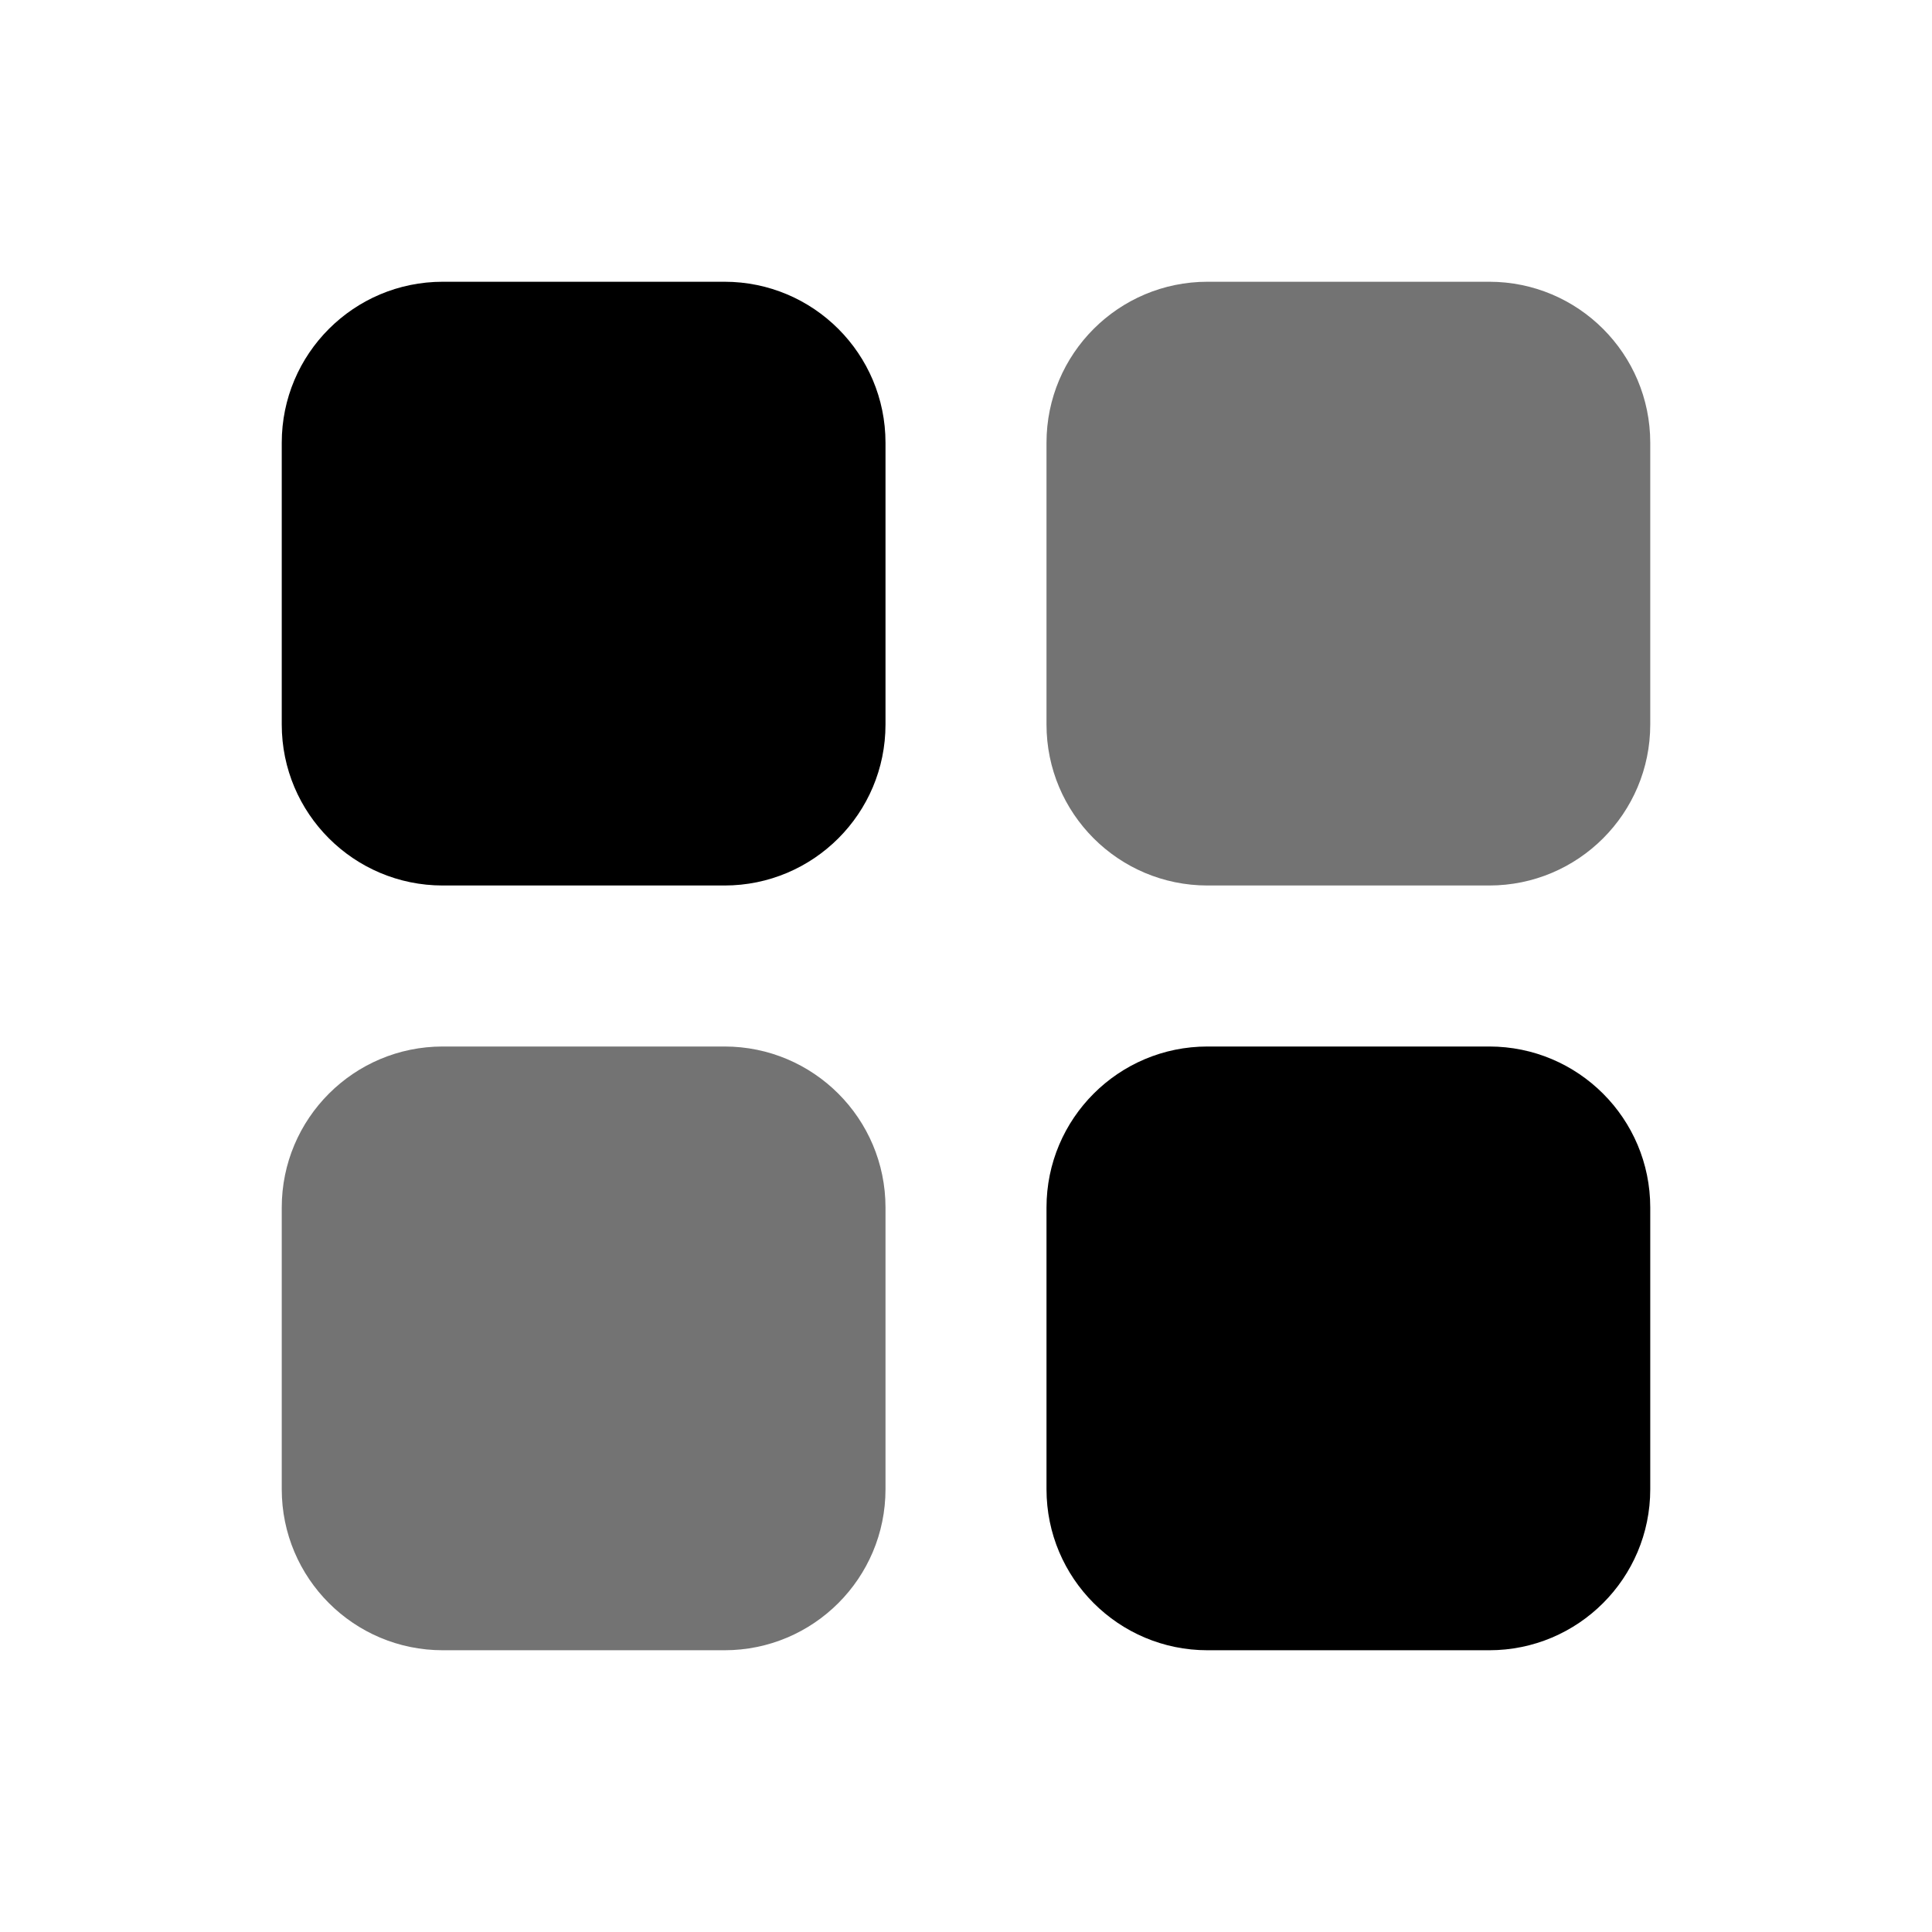
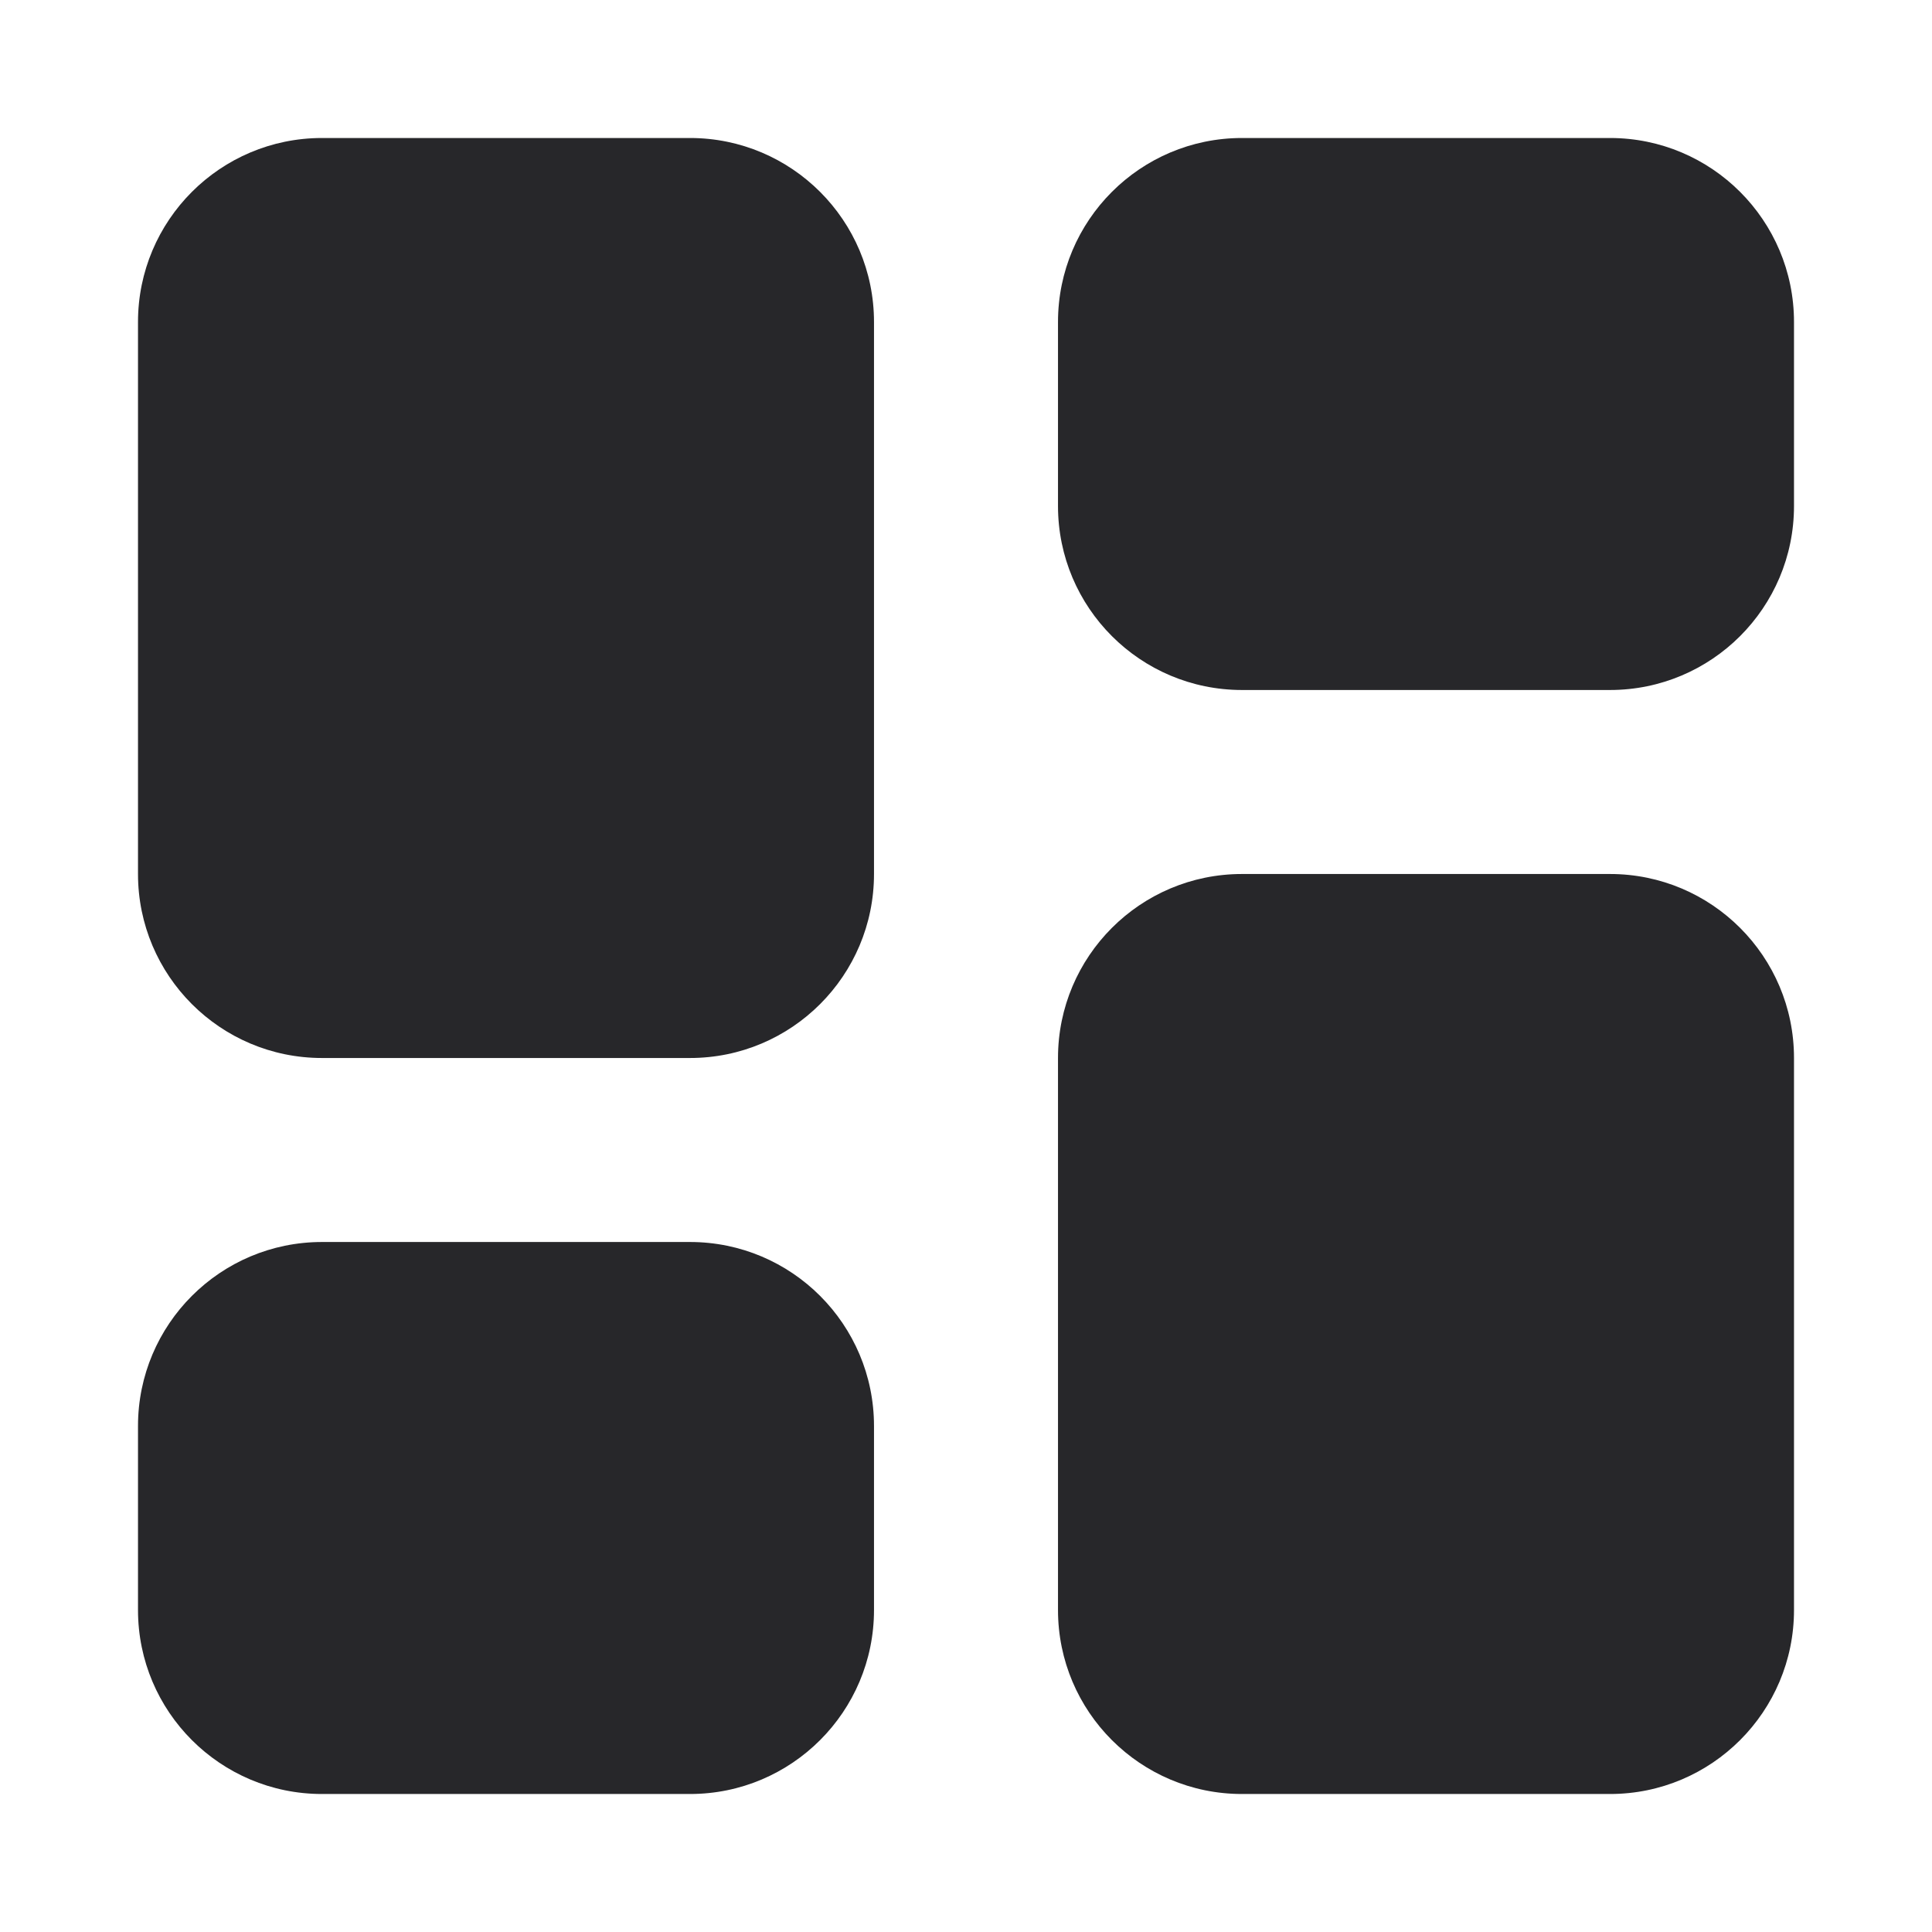
- <svg xmlns="http://www.w3.org/2000/svg" viewBox="0 0 24 24">
-   <rect x="3.5" y="3.5" width="7.5" height="7.5" rx="2" />
-   <rect x="13" y="3.5" width="7.5" height="7.5" rx="2" opacity=".55" />
-   <rect x="3.5" y="13" width="7.5" height="7.5" rx="2" opacity=".55" />
-   <rect x="13" y="13" width="7.5" height="7.5" rx="2" />
+ <svg xmlns="http://www.w3.org/2000/svg" width="24" height="24" viewBox="1.5 1.5 21 21" fill="#27272A">
+   <path d="M9 3a2 2 0 0 1 2 2v6a2 2 0 0 1 -2 2h-4a2 2 0 0 1 -2 -2v-6a2 2 0 0 1 2 -2zm0 12a2 2 0 0 1 2 2v2a2 2 0 0 1 -2 2h-4a2 2 0 0 1 -2 -2v-2a2 2 0 0 1 2 -2zm10 -4a2 2 0 0 1 2 2v6a2 2 0 0 1 -2 2h-4a2 2 0 0 1 -2 -2v-6a2 2 0 0 1 2 -2zm0 -8a2 2 0 0 1 2 2v2a2 2 0 0 1 -2 2h-4a2 2 0 0 1 -2 -2v-2a2 2 0 0 1 2 -2z" />
</svg>
